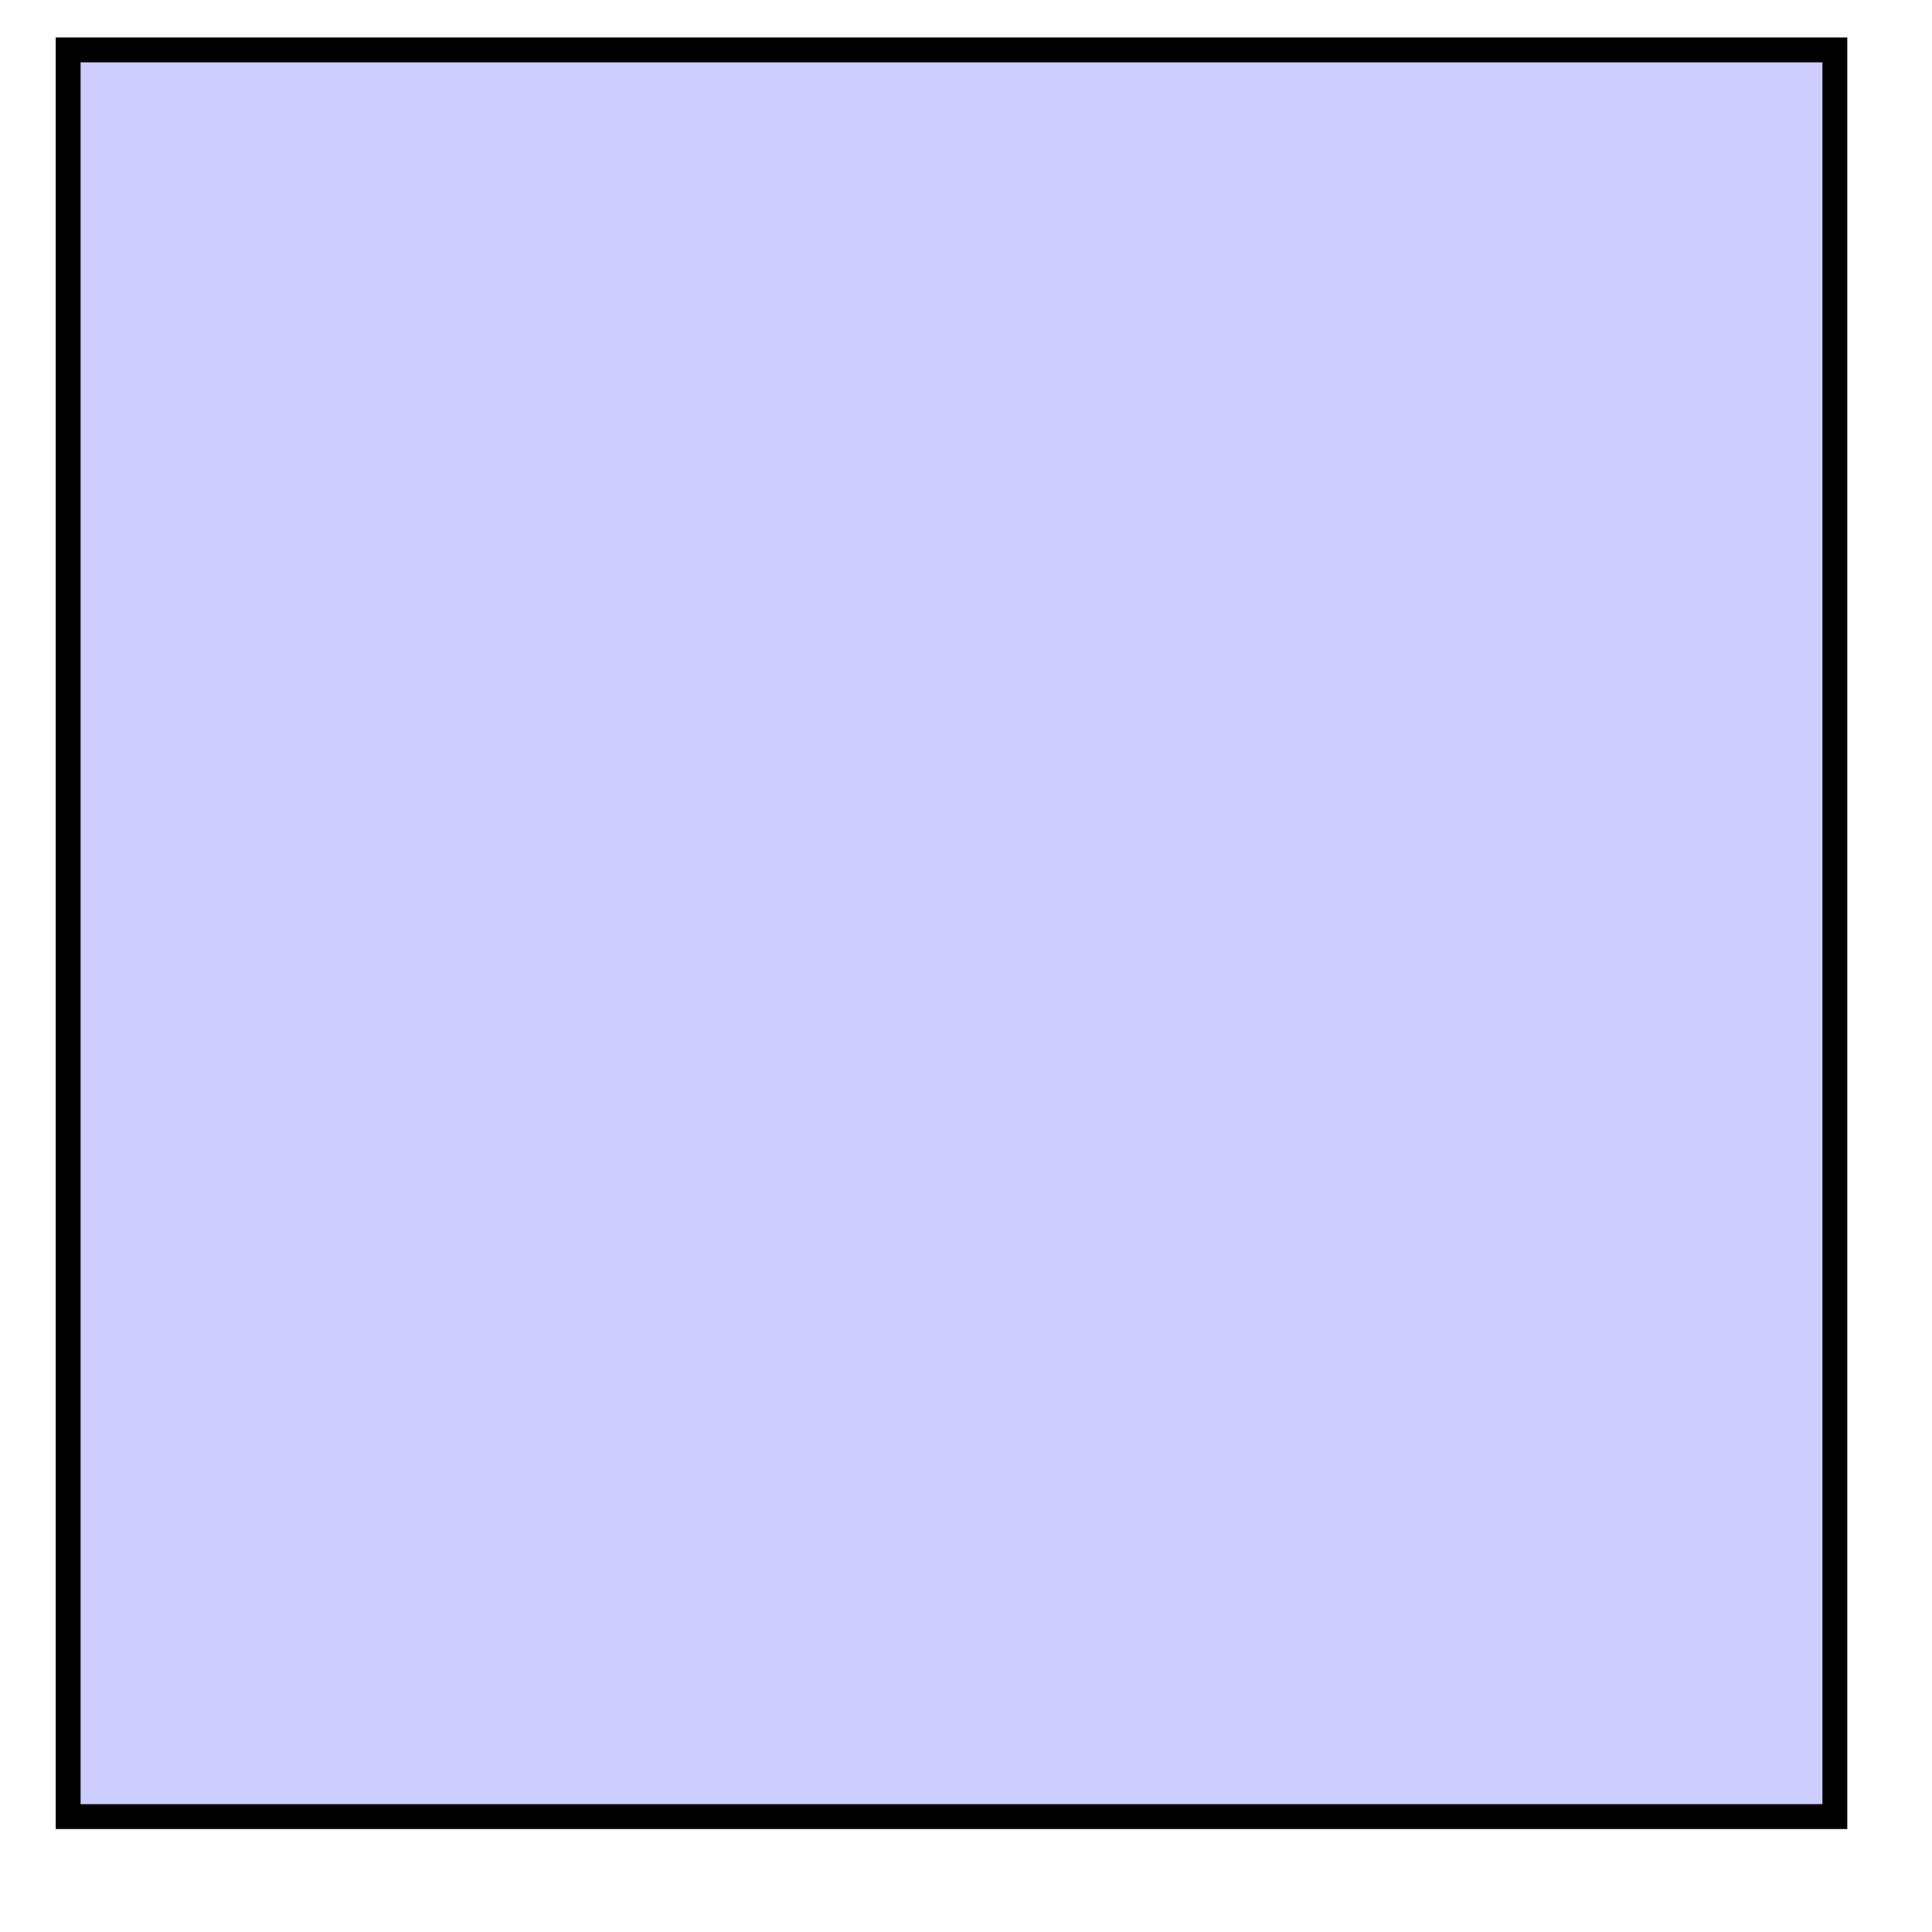
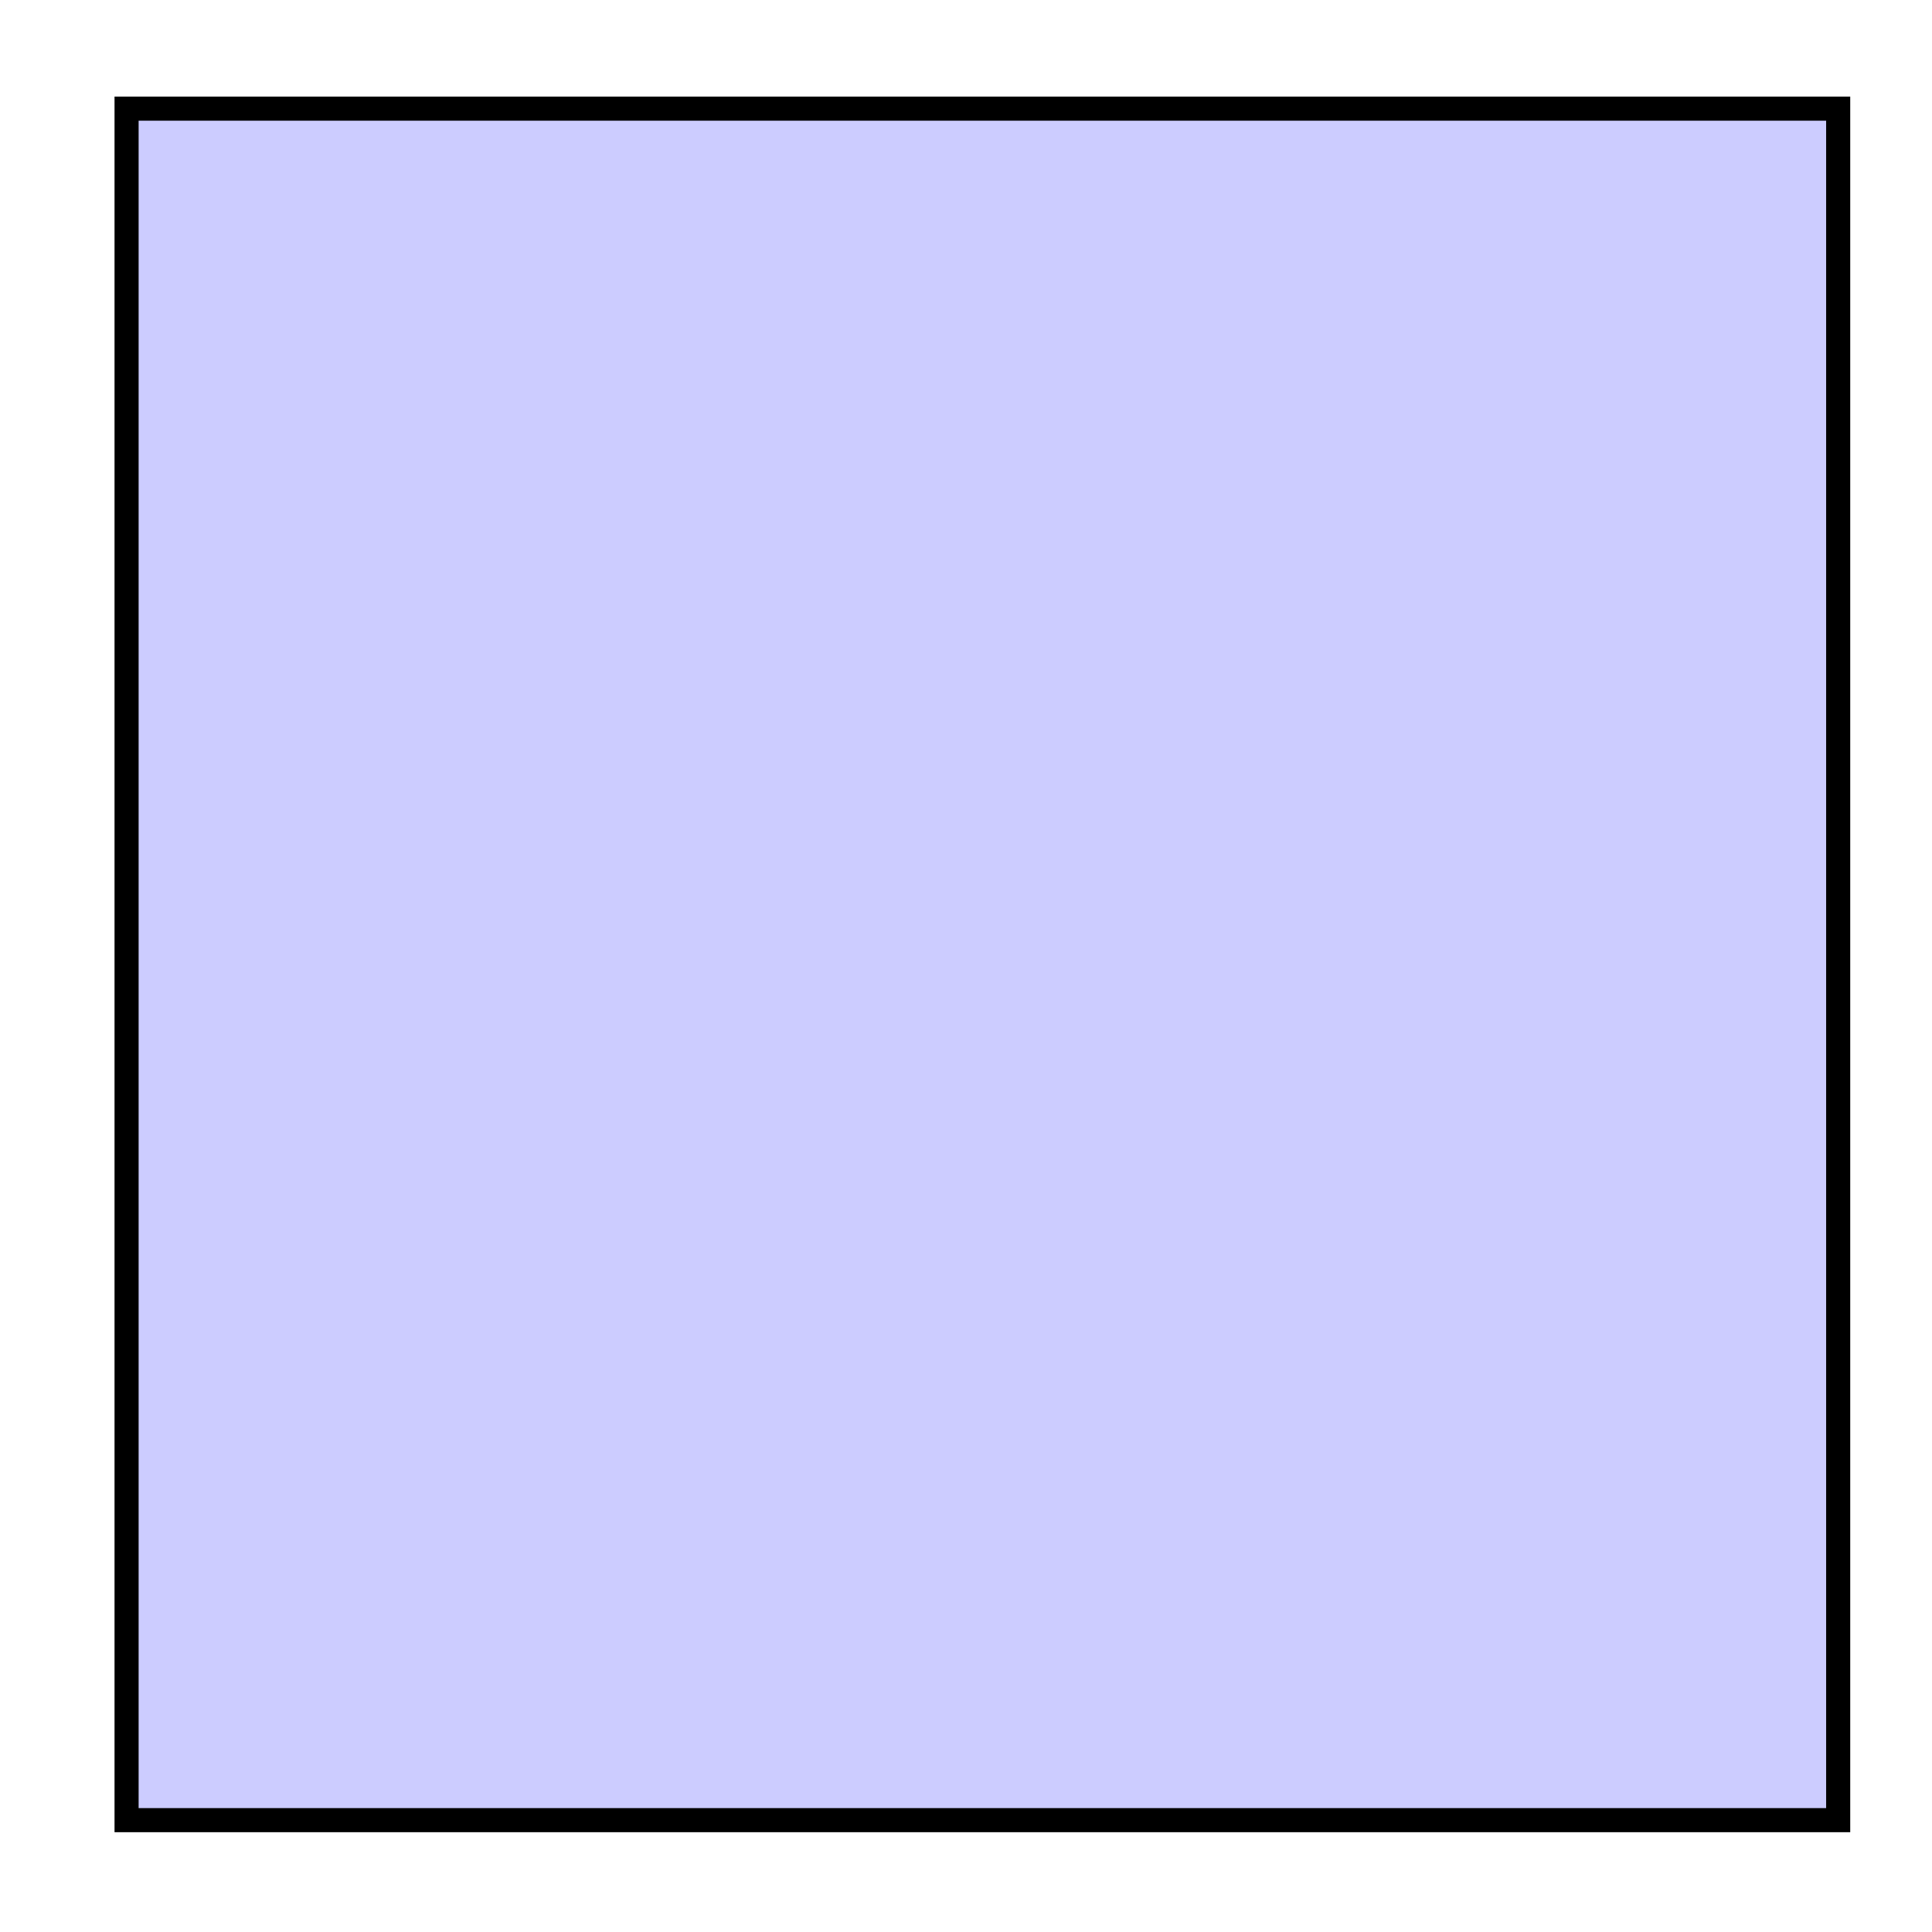
- <svg xmlns="http://www.w3.org/2000/svg" width="31pt" height="31pt" viewBox="0 0 31 31" version="1.1">
-   <g id="surface1">
-     <path style="fill-rule:nonzero;fill:rgb(79.999%,79.999%,100%);fill-opacity:1;stroke-width:0.399;stroke-linecap:butt;stroke-linejoin:miter;stroke:rgb(0%,0%,0%);stroke-opacity:1;stroke-miterlimit:10;" d="M -0.002 -0.001 L 28.345 -0.001 L 28.345 28.346 L -0.002 28.346 Z M -0.002 -0.001 " transform="matrix(1.00002,0,0,-1.00003,1.095662,29.14742)" />
-   </g>
+ <svg xmlns="http://www.w3.org/2000/svg" version="1.1" width="32" height="32" viewBox="0 0 32 32">
+   <path transform="matrix(1.00009,0,0,-1.00003,2.096474,30.14743)" d="M0 0H28.347V28.347H0V0Z" fill="#ccccff" />
+   <path transform="matrix(1.00009,0,0,-1.00003,2.096474,30.14743)" stroke-width=".399" stroke-linecap="butt" stroke-miterlimit="10" stroke-linejoin="miter" fill="none" stroke="#000000" d="M0 0H28.347V28.347H0V0Z" />
</svg>
